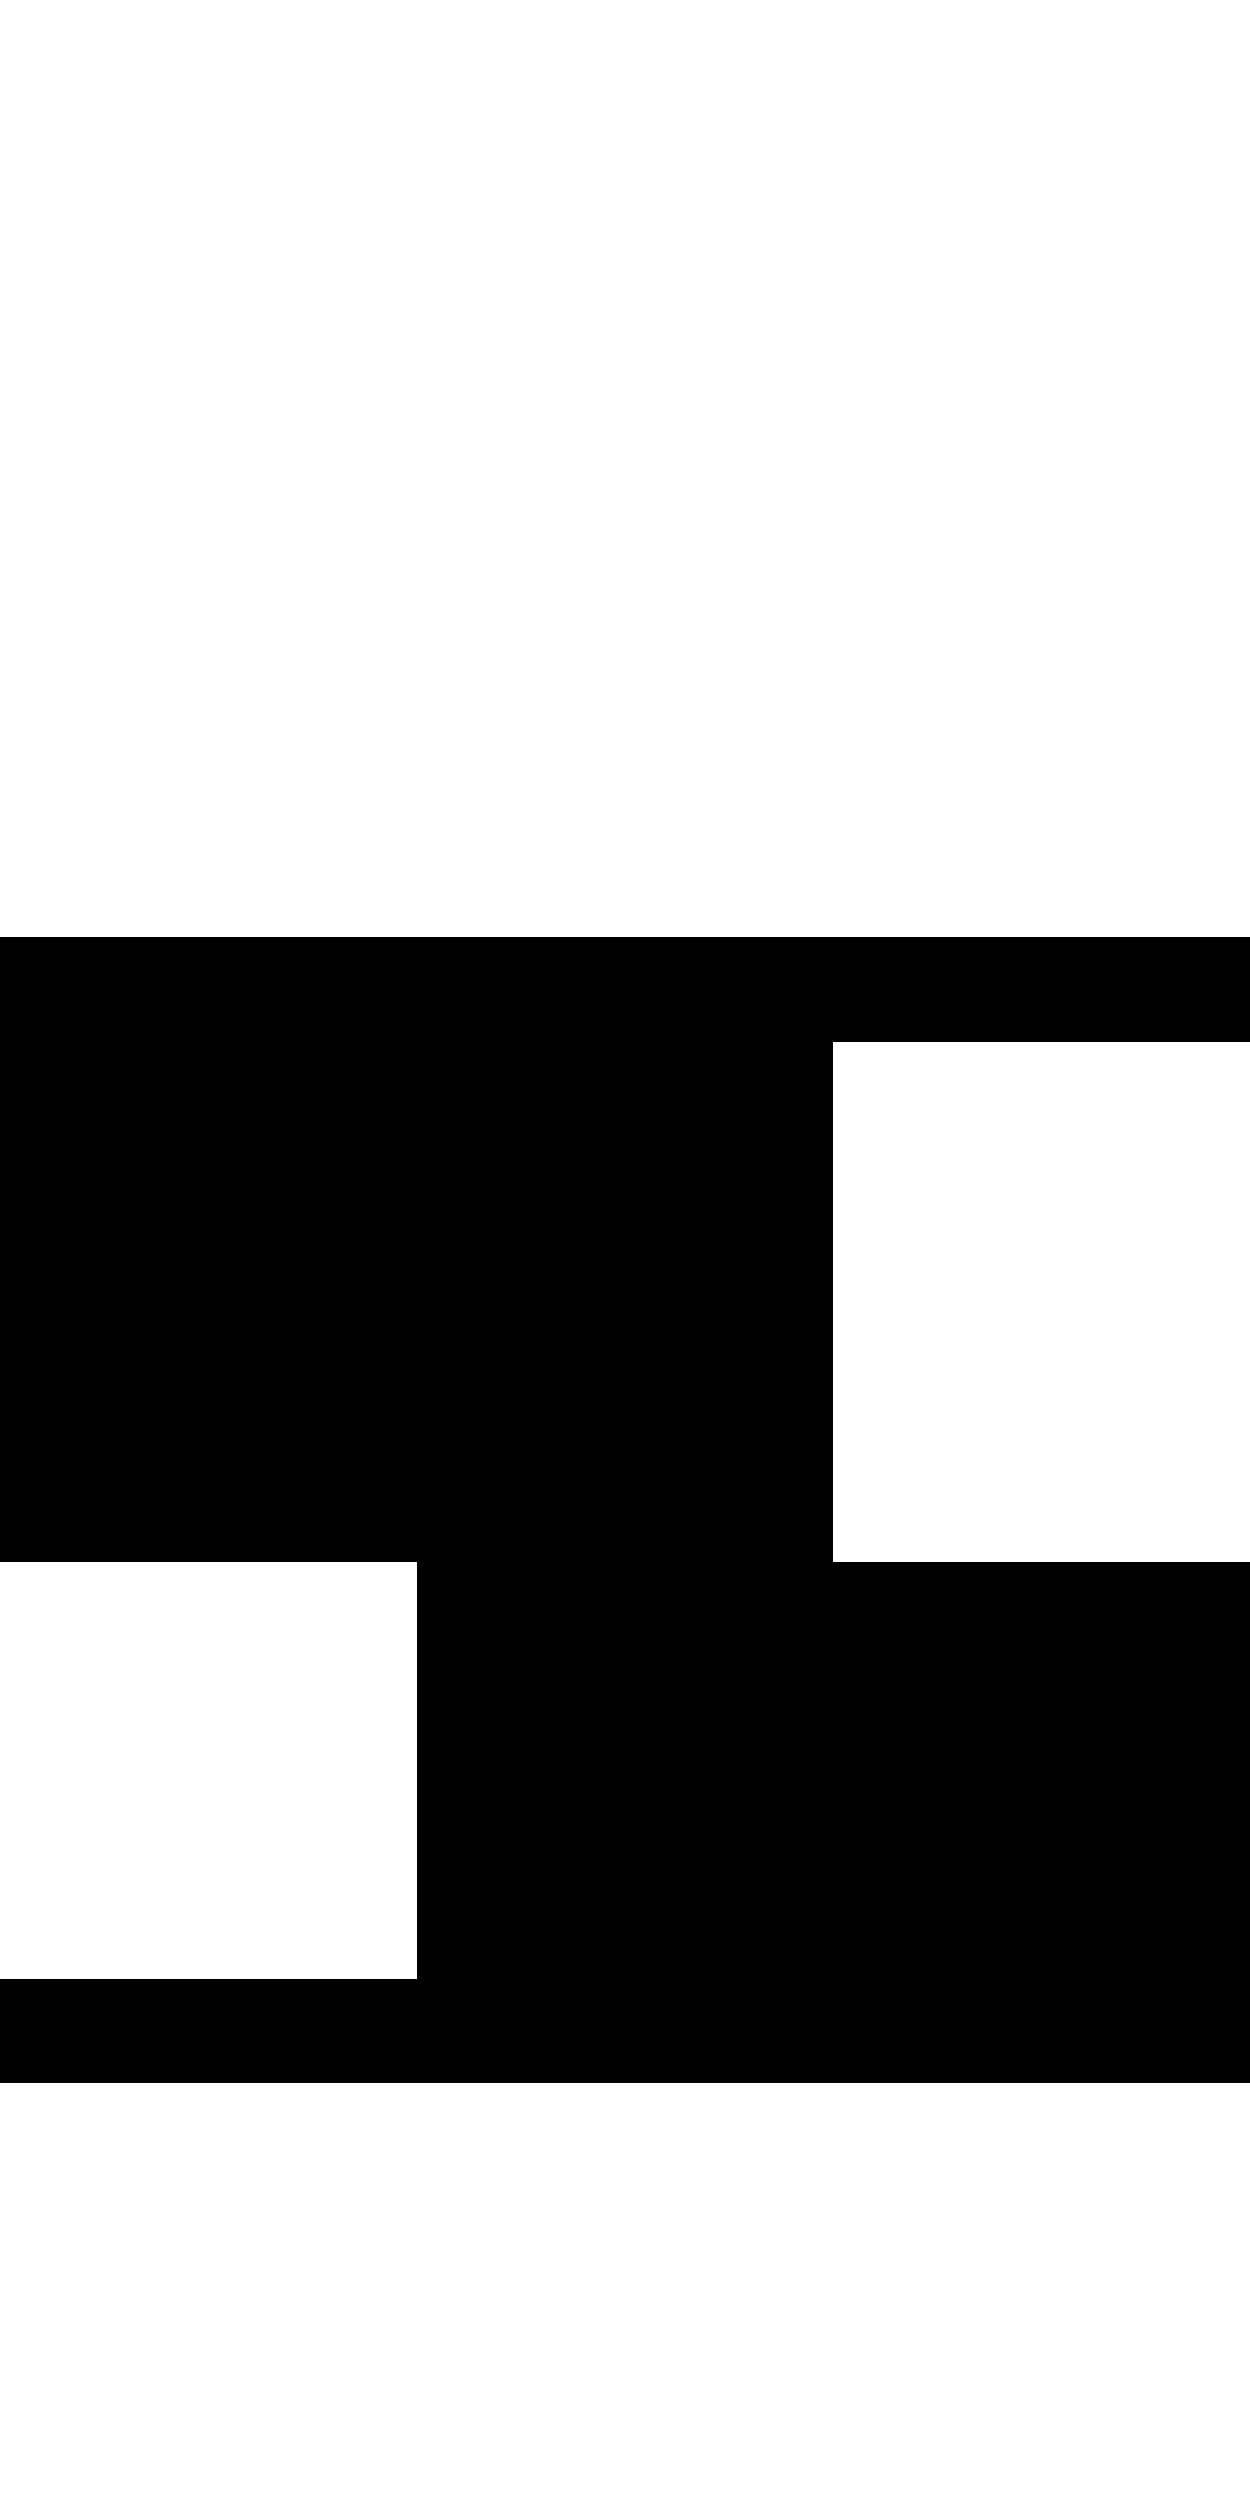
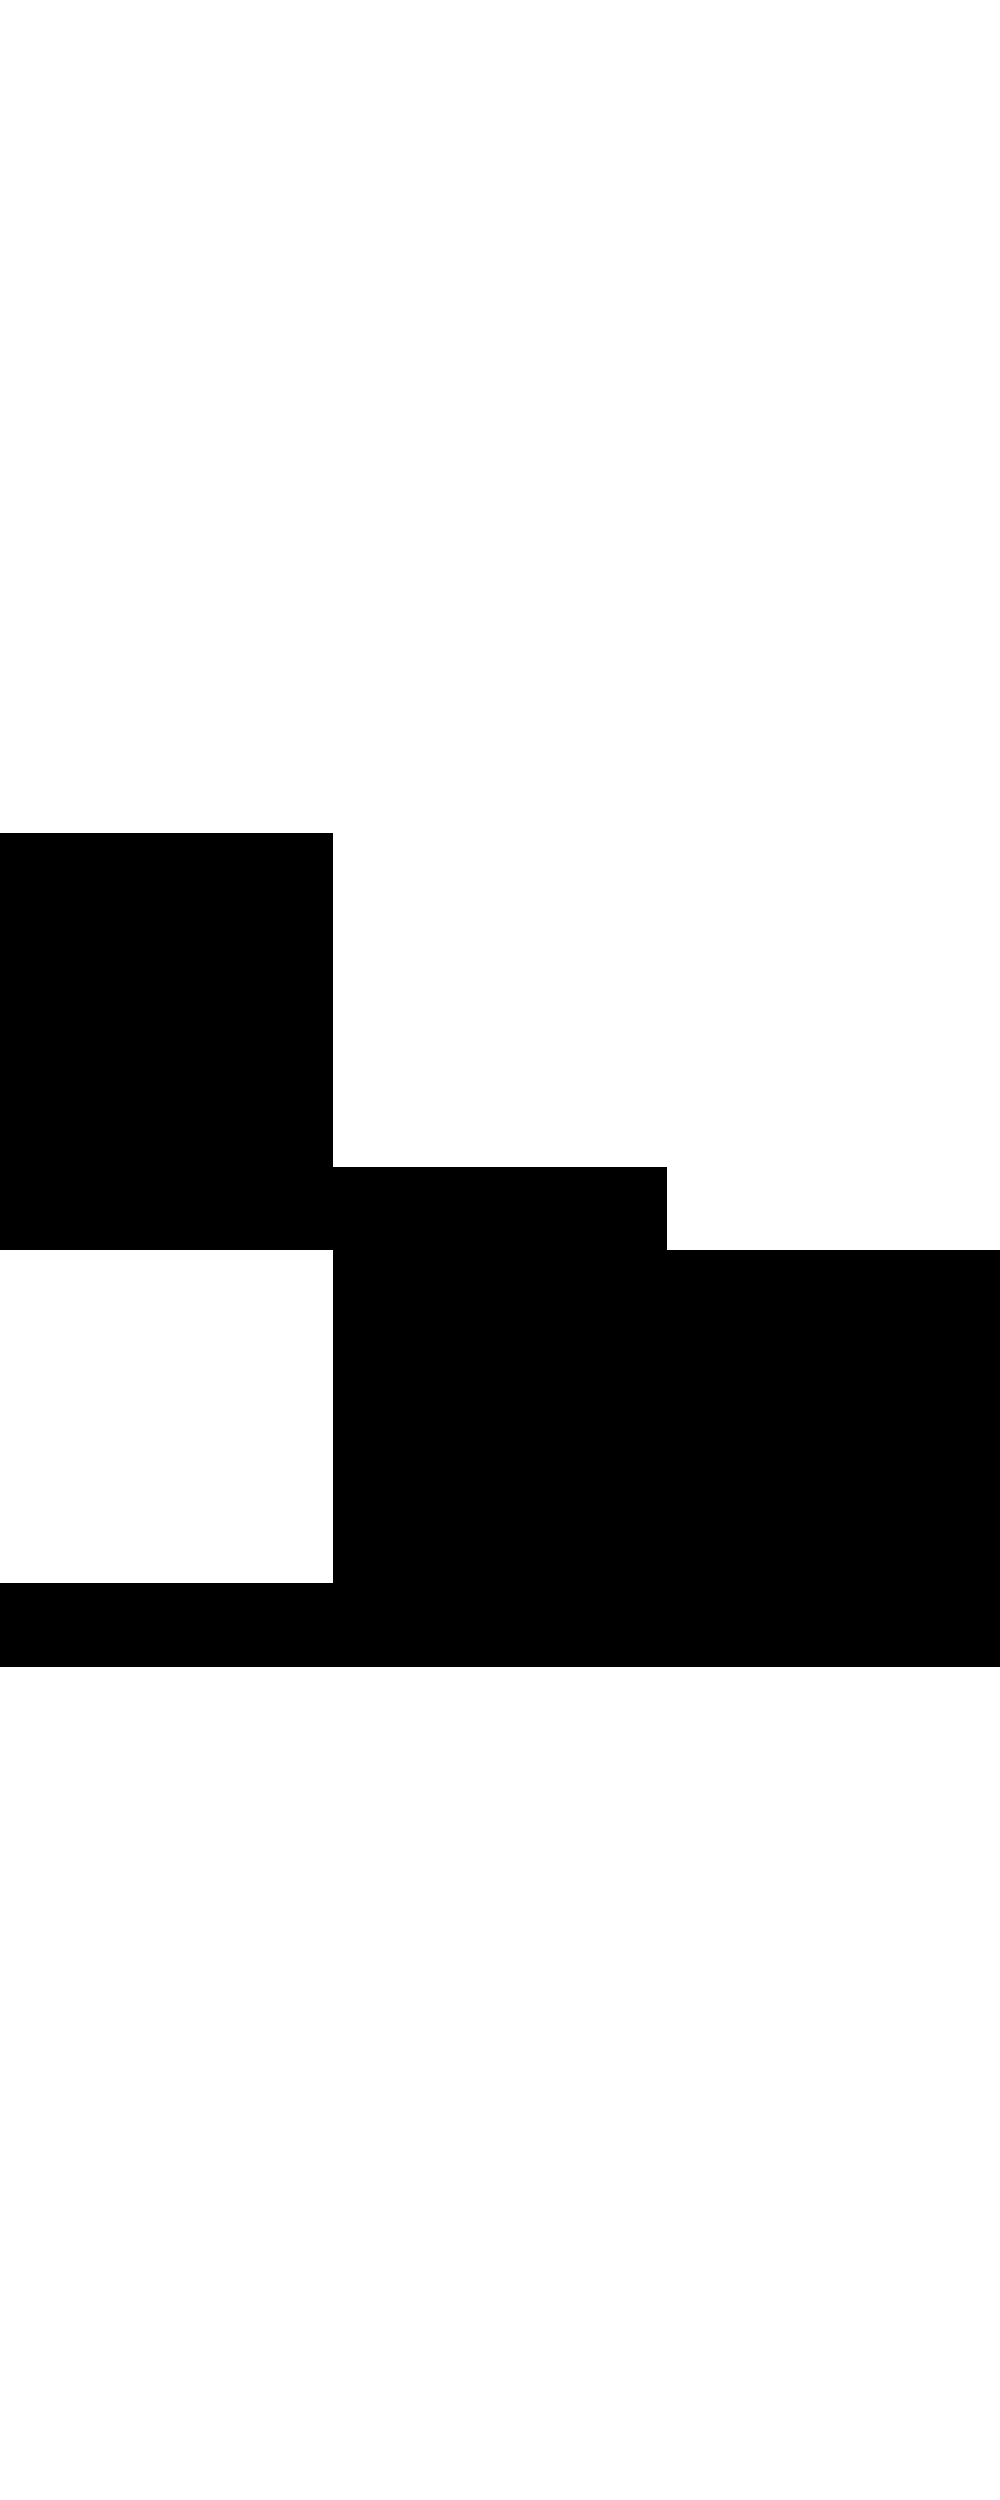
- <svg xmlns="http://www.w3.org/2000/svg" viewBox="0 0 12 24" shape-rendering="crispEdges">
+ <svg xmlns="http://www.w3.org/2000/svg" viewBox="0 0 12 30" shape-rendering="crispEdges">
  <g>
-     <polygon class="z" points="0,9 12,9 12,10 0,10" />
-     <polygon class="z" points="0,10 8,10 8,14 0,14" />
-     <polygon class="z" points="0,14 8,14 8,15 0,15" />
-     <polygon class="z" points="4,15 12,15 12,19 4,19" />
-     <polygon class="z" points="0,19 12,19 12,20 0,20" />
+     <polygon class="z" points="12,9 0,9 0,10 4,10 4,14 8,14 8,15 12,15 12,20 0,20 0,19 4,19 4,15 0,15 0,10 0,9" />
  </g>
</svg>
